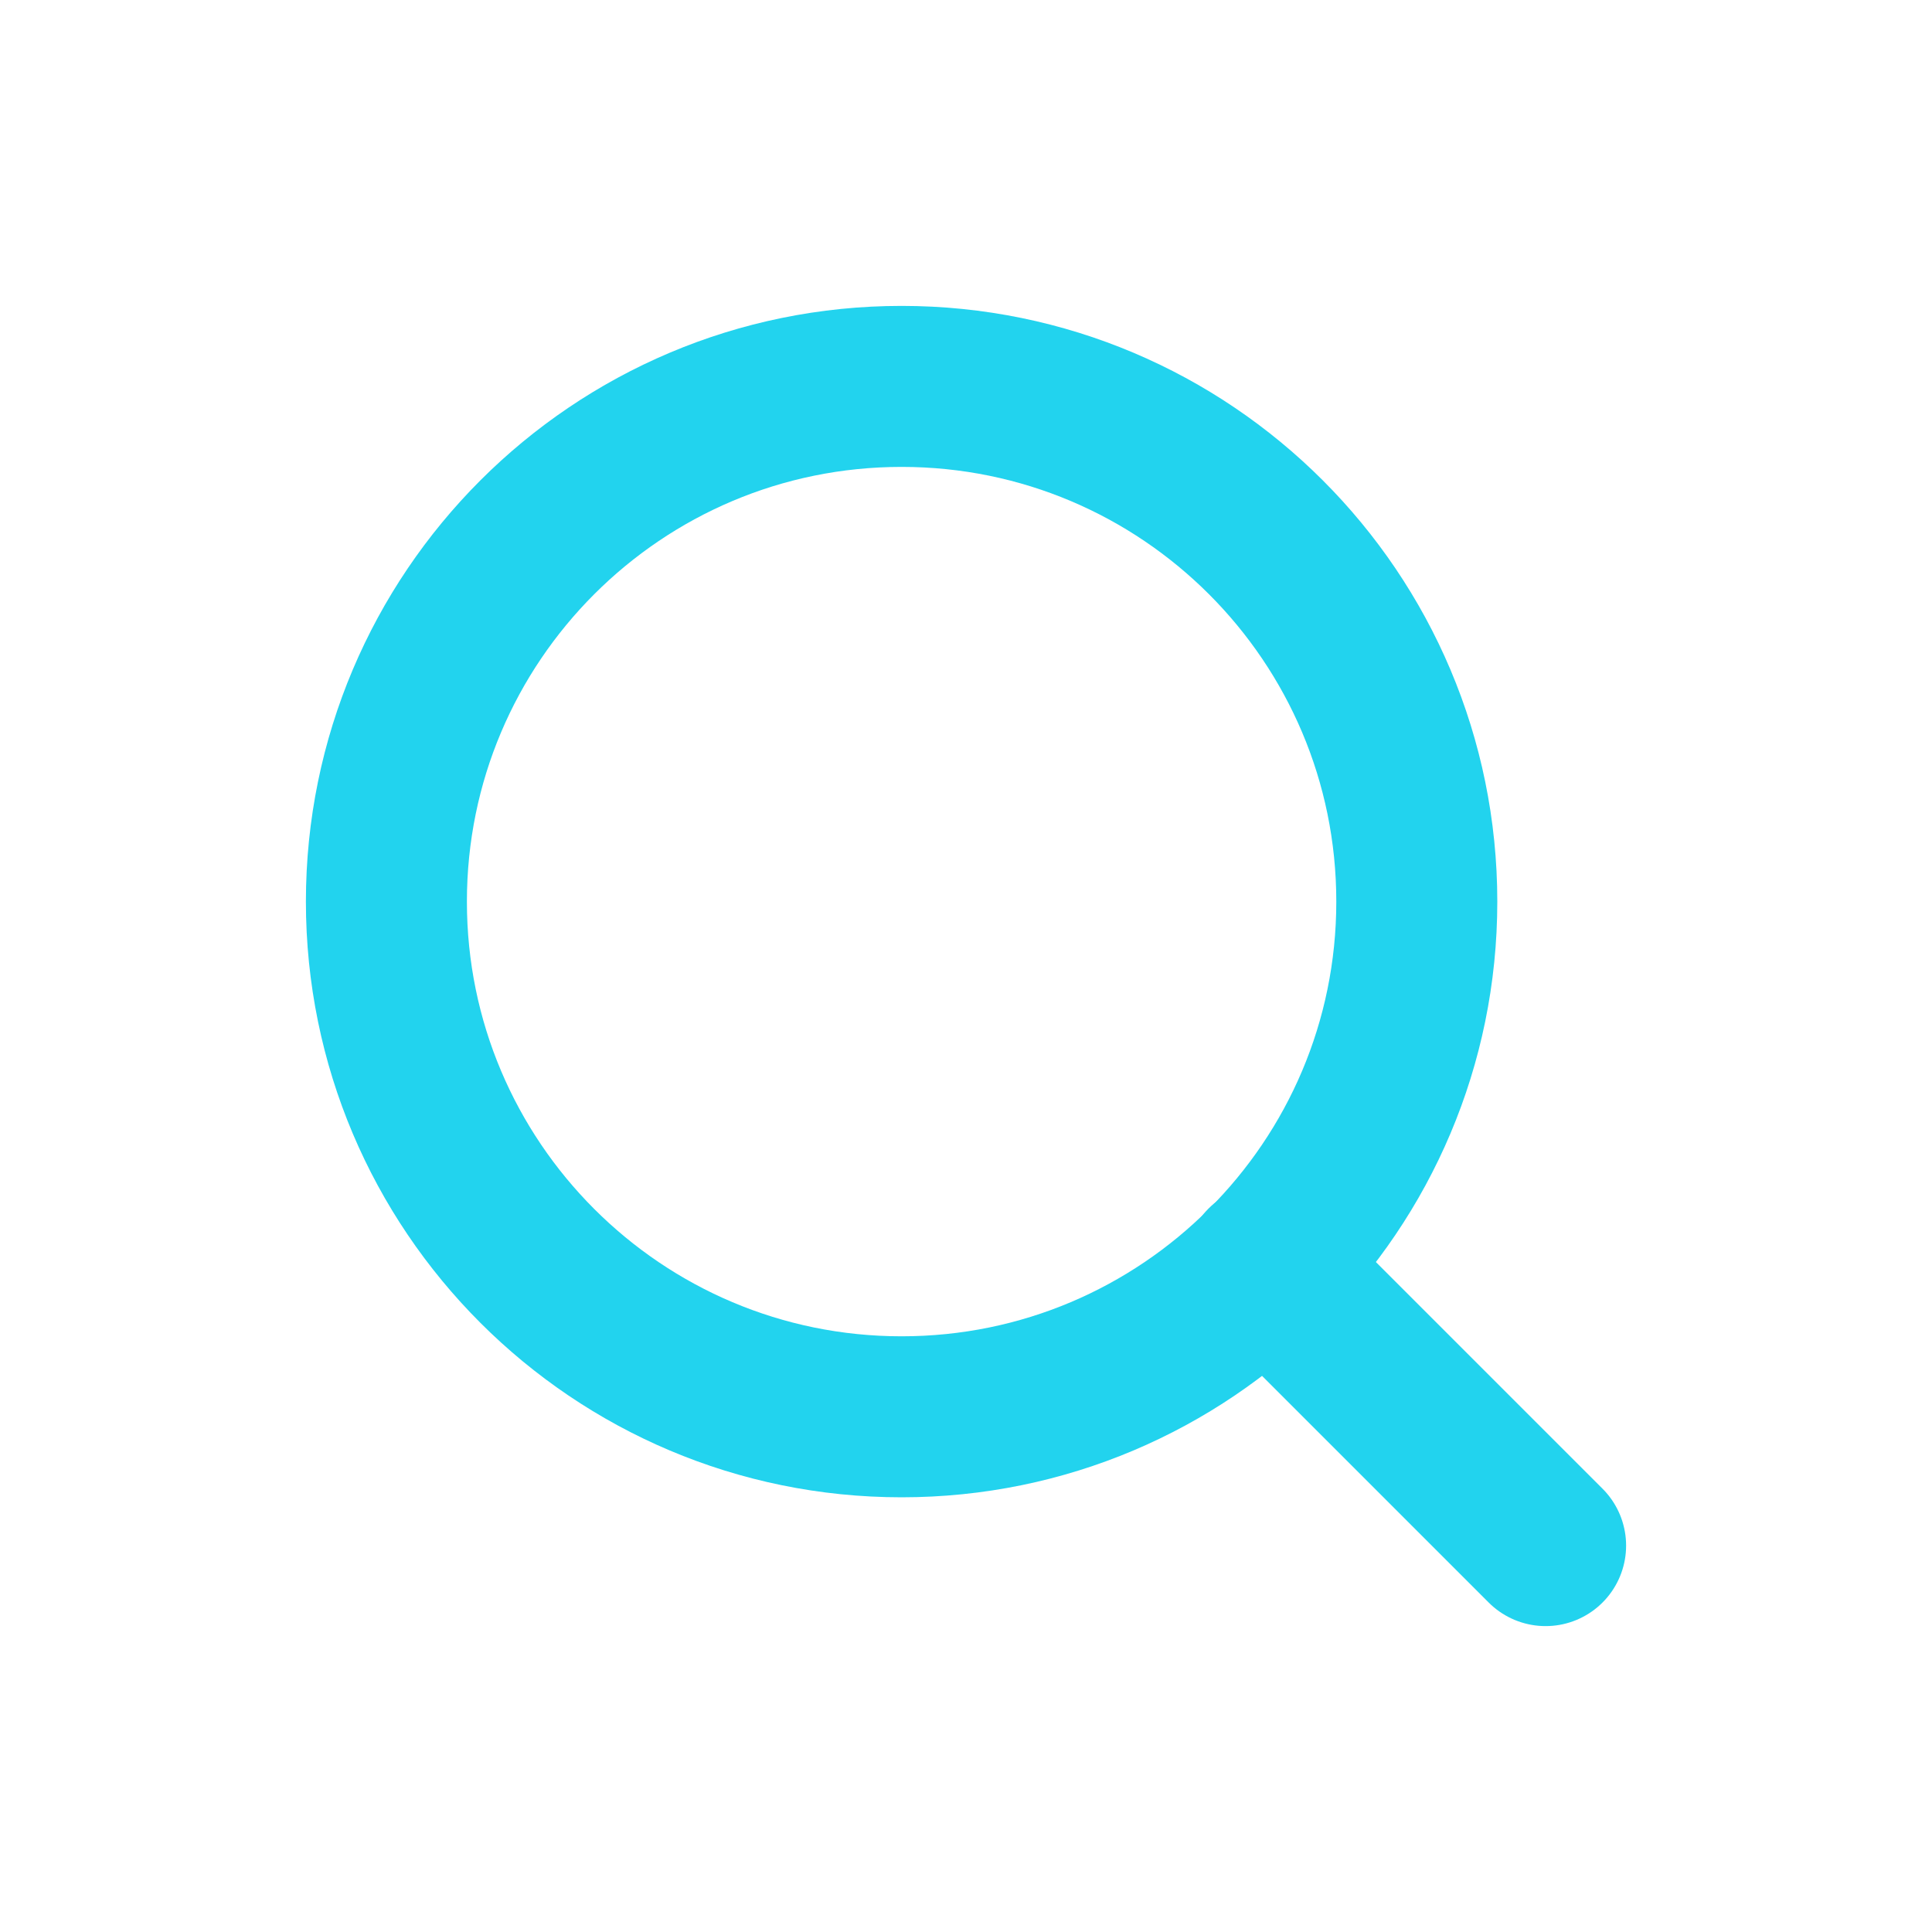
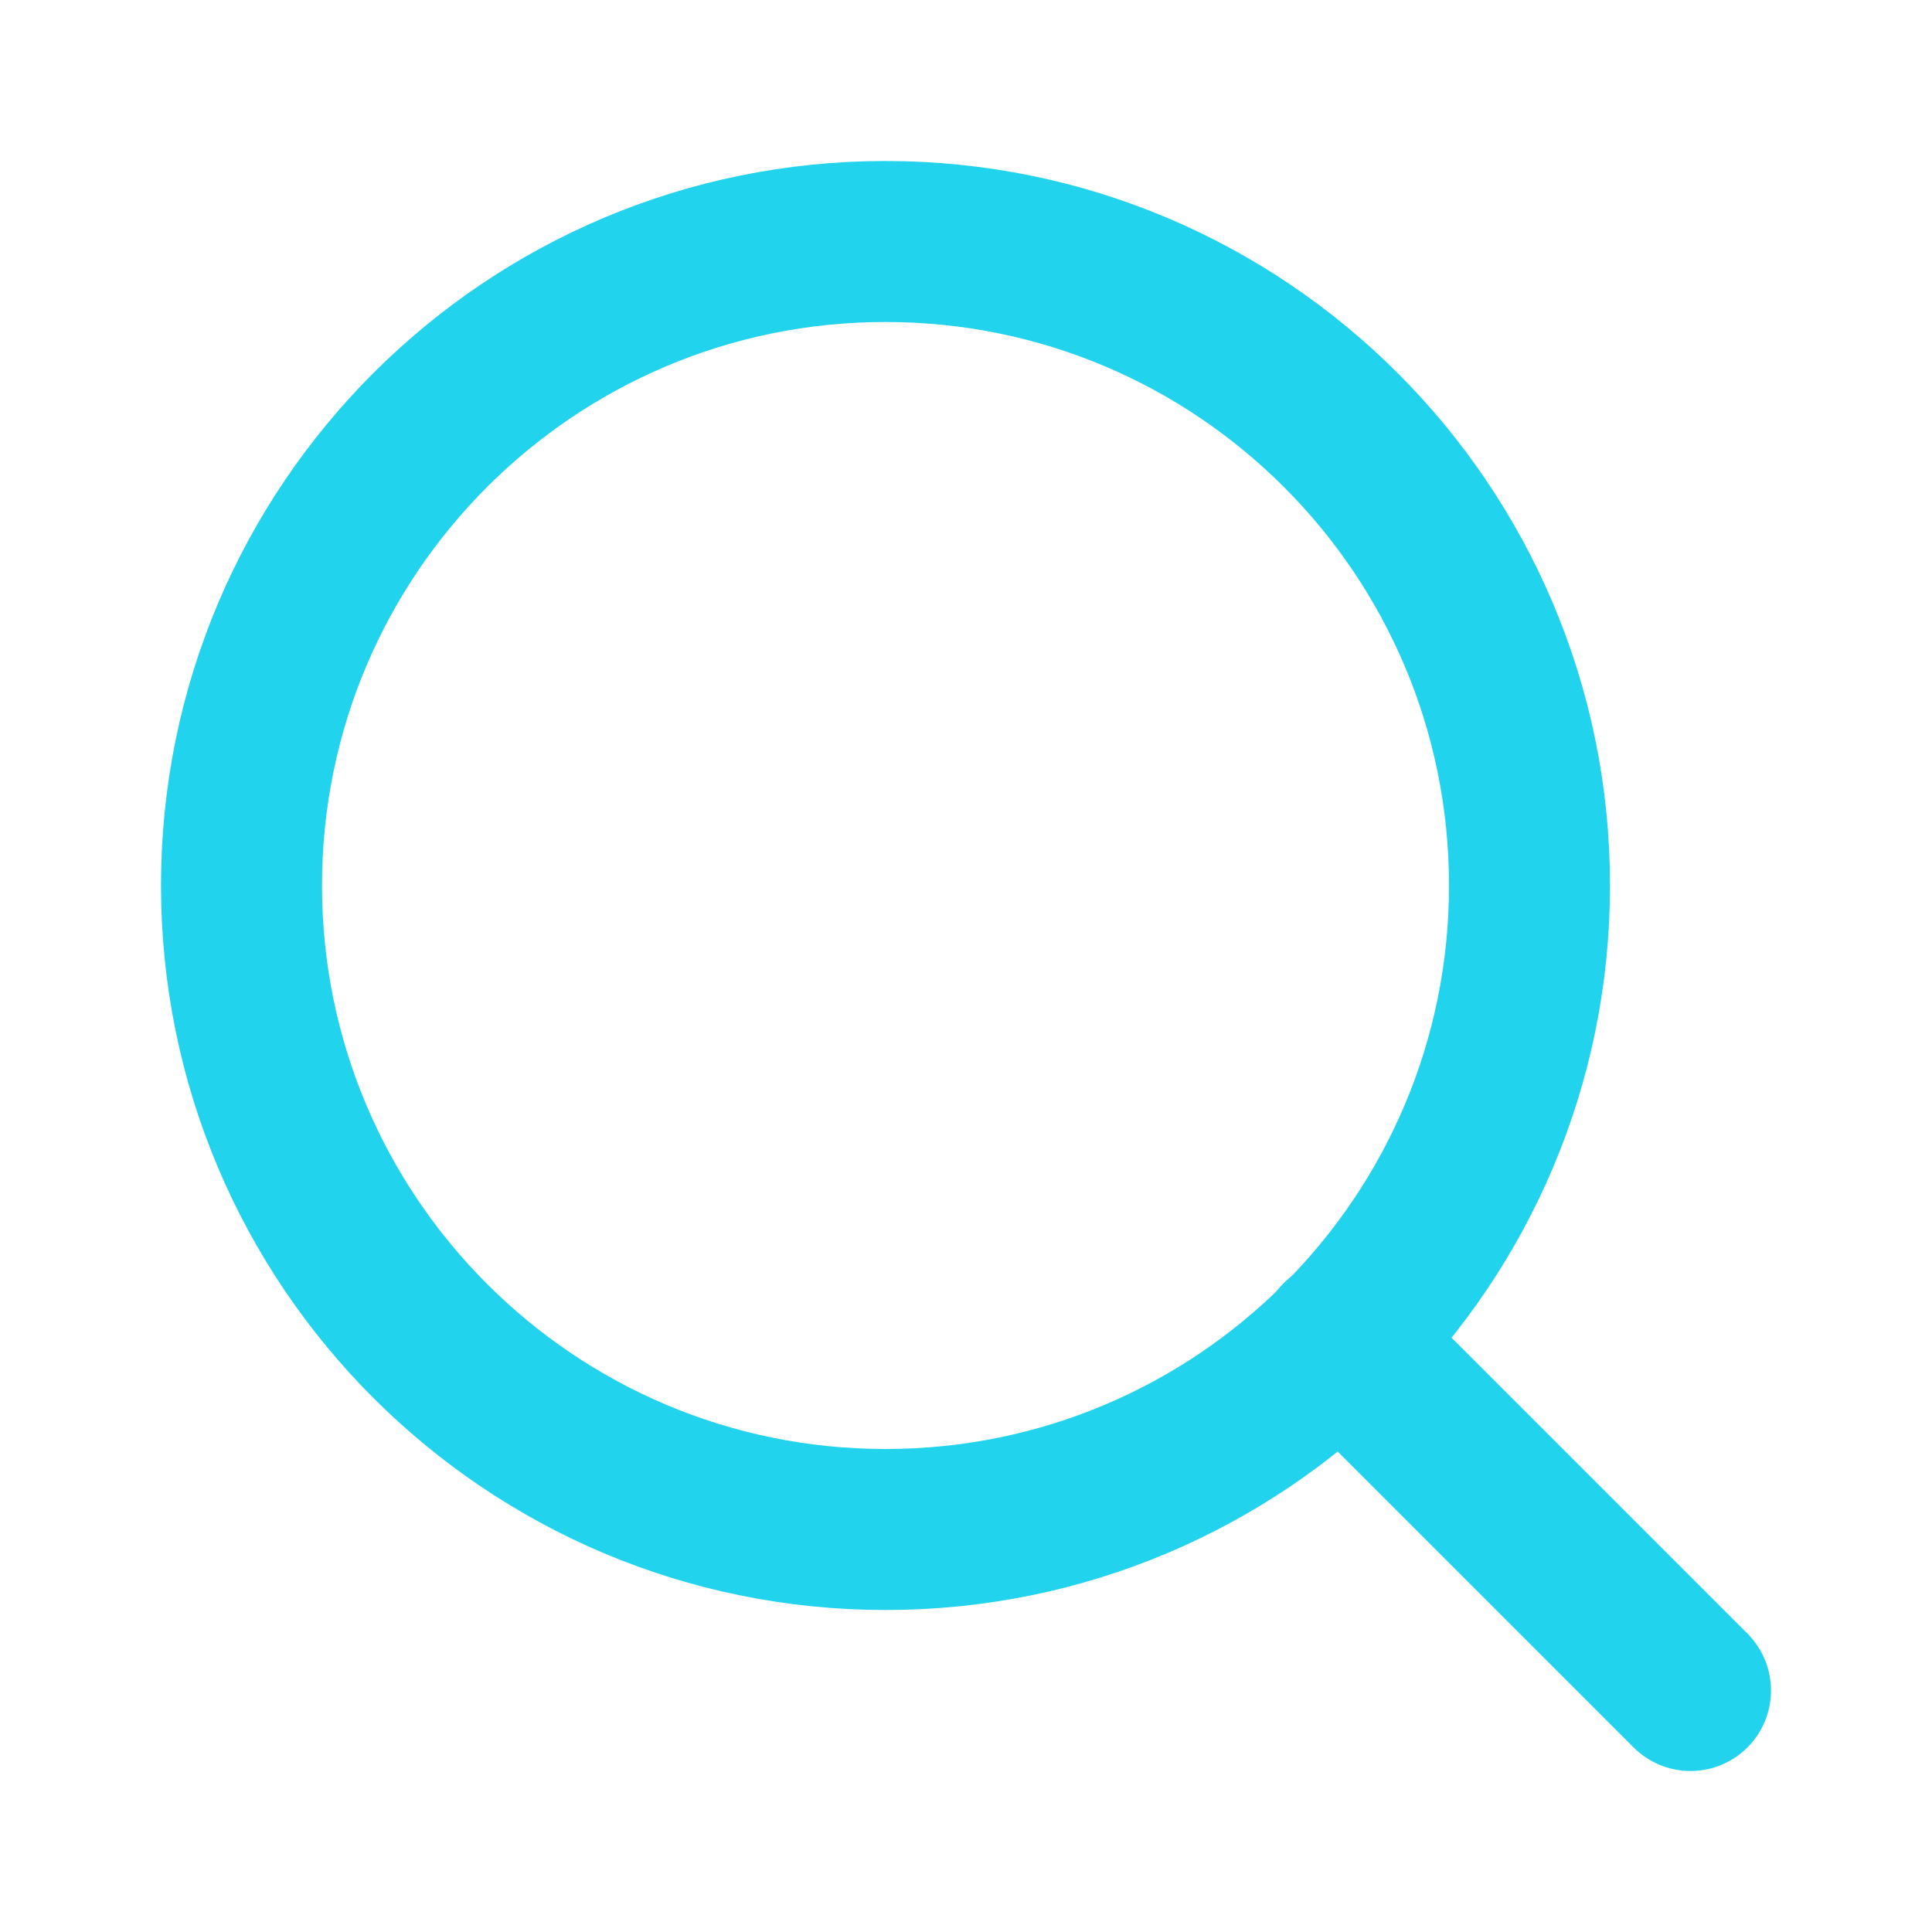
- <svg xmlns="http://www.w3.org/2000/svg" viewBox="0 0 24 24">
-   <g fill="none" stroke="#22d3ee" stroke-width="2.5" stroke-linecap="round" stroke-linejoin="round" transform="translate(12 12) scale(0.8) translate(-12 -12)">
-     <circle cx="11" cy="11" r="8" />
-     <line x1="21" y1="21" x2="16.65" y2="16.65" />
-   </g>
+ <svg xmlns="http://www.w3.org/2000/svg" viewBox="0 0 24 24" fill="none" stroke="#22d3ee" stroke-width="2" stroke-linecap="round" stroke-linejoin="round">
+   <circle cx="11" cy="11" r="8" />
+   <line x1="21" y1="21" x2="16.65" y2="16.65" />
</svg>
